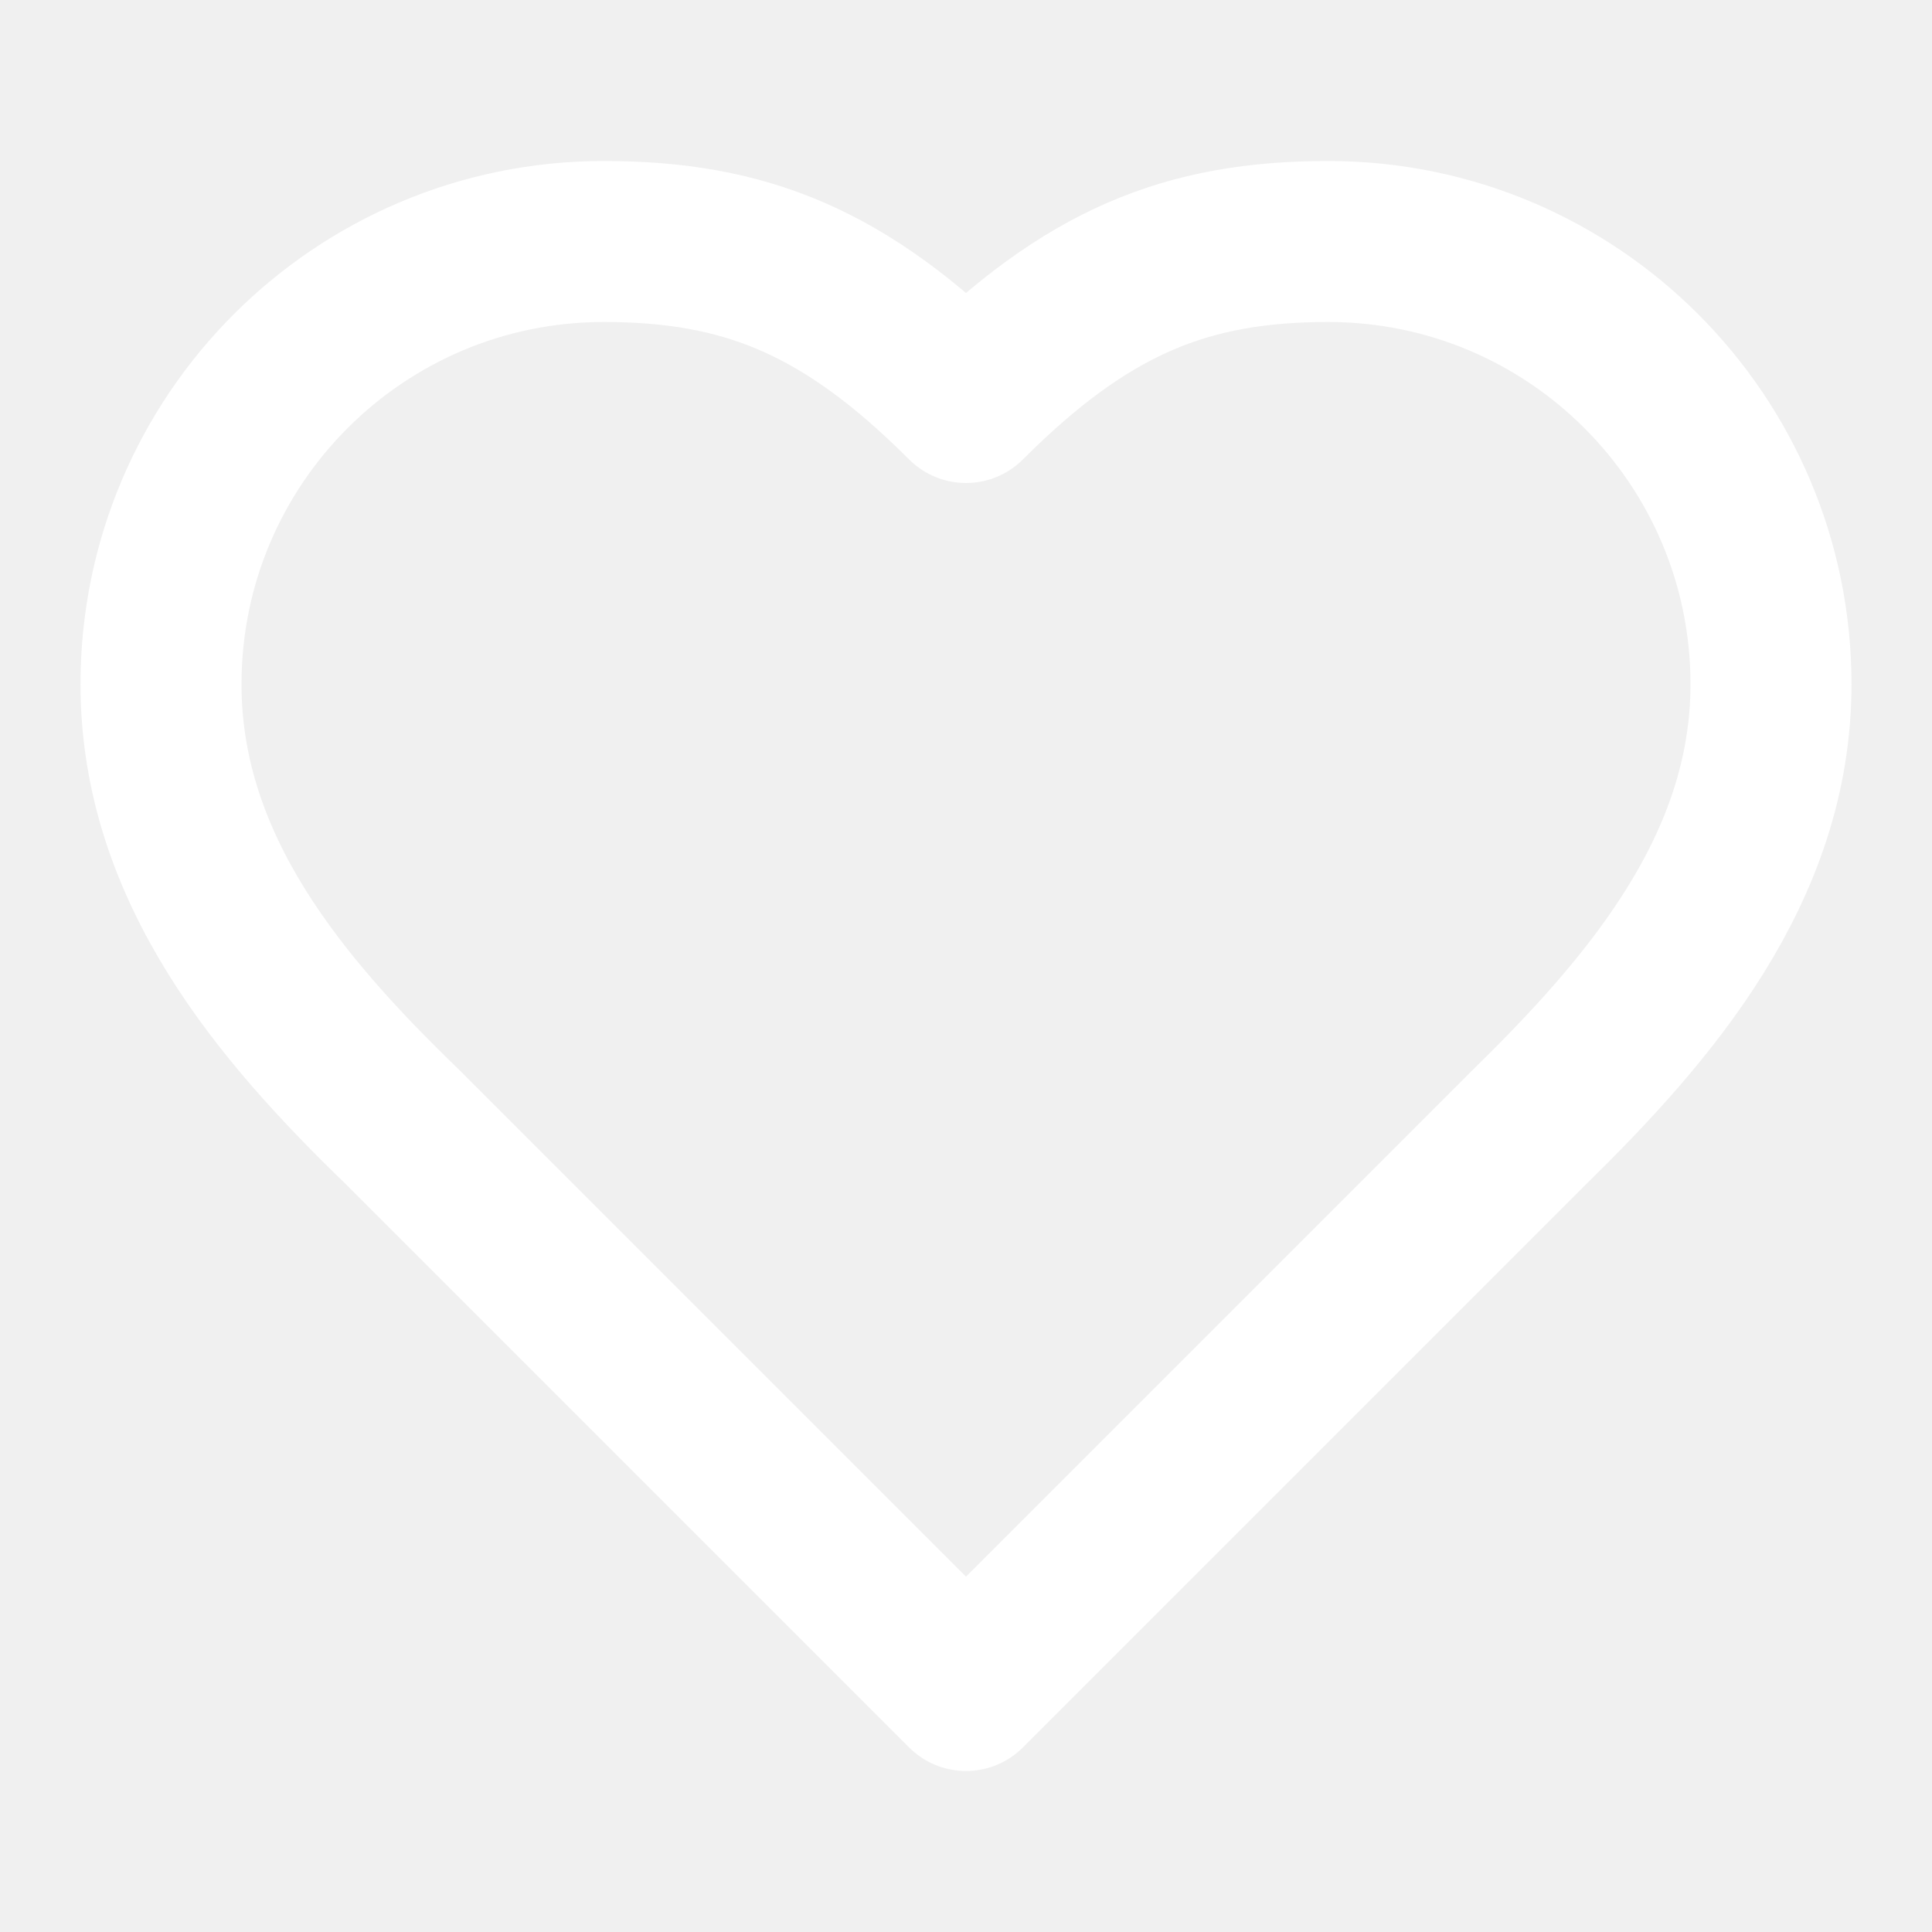
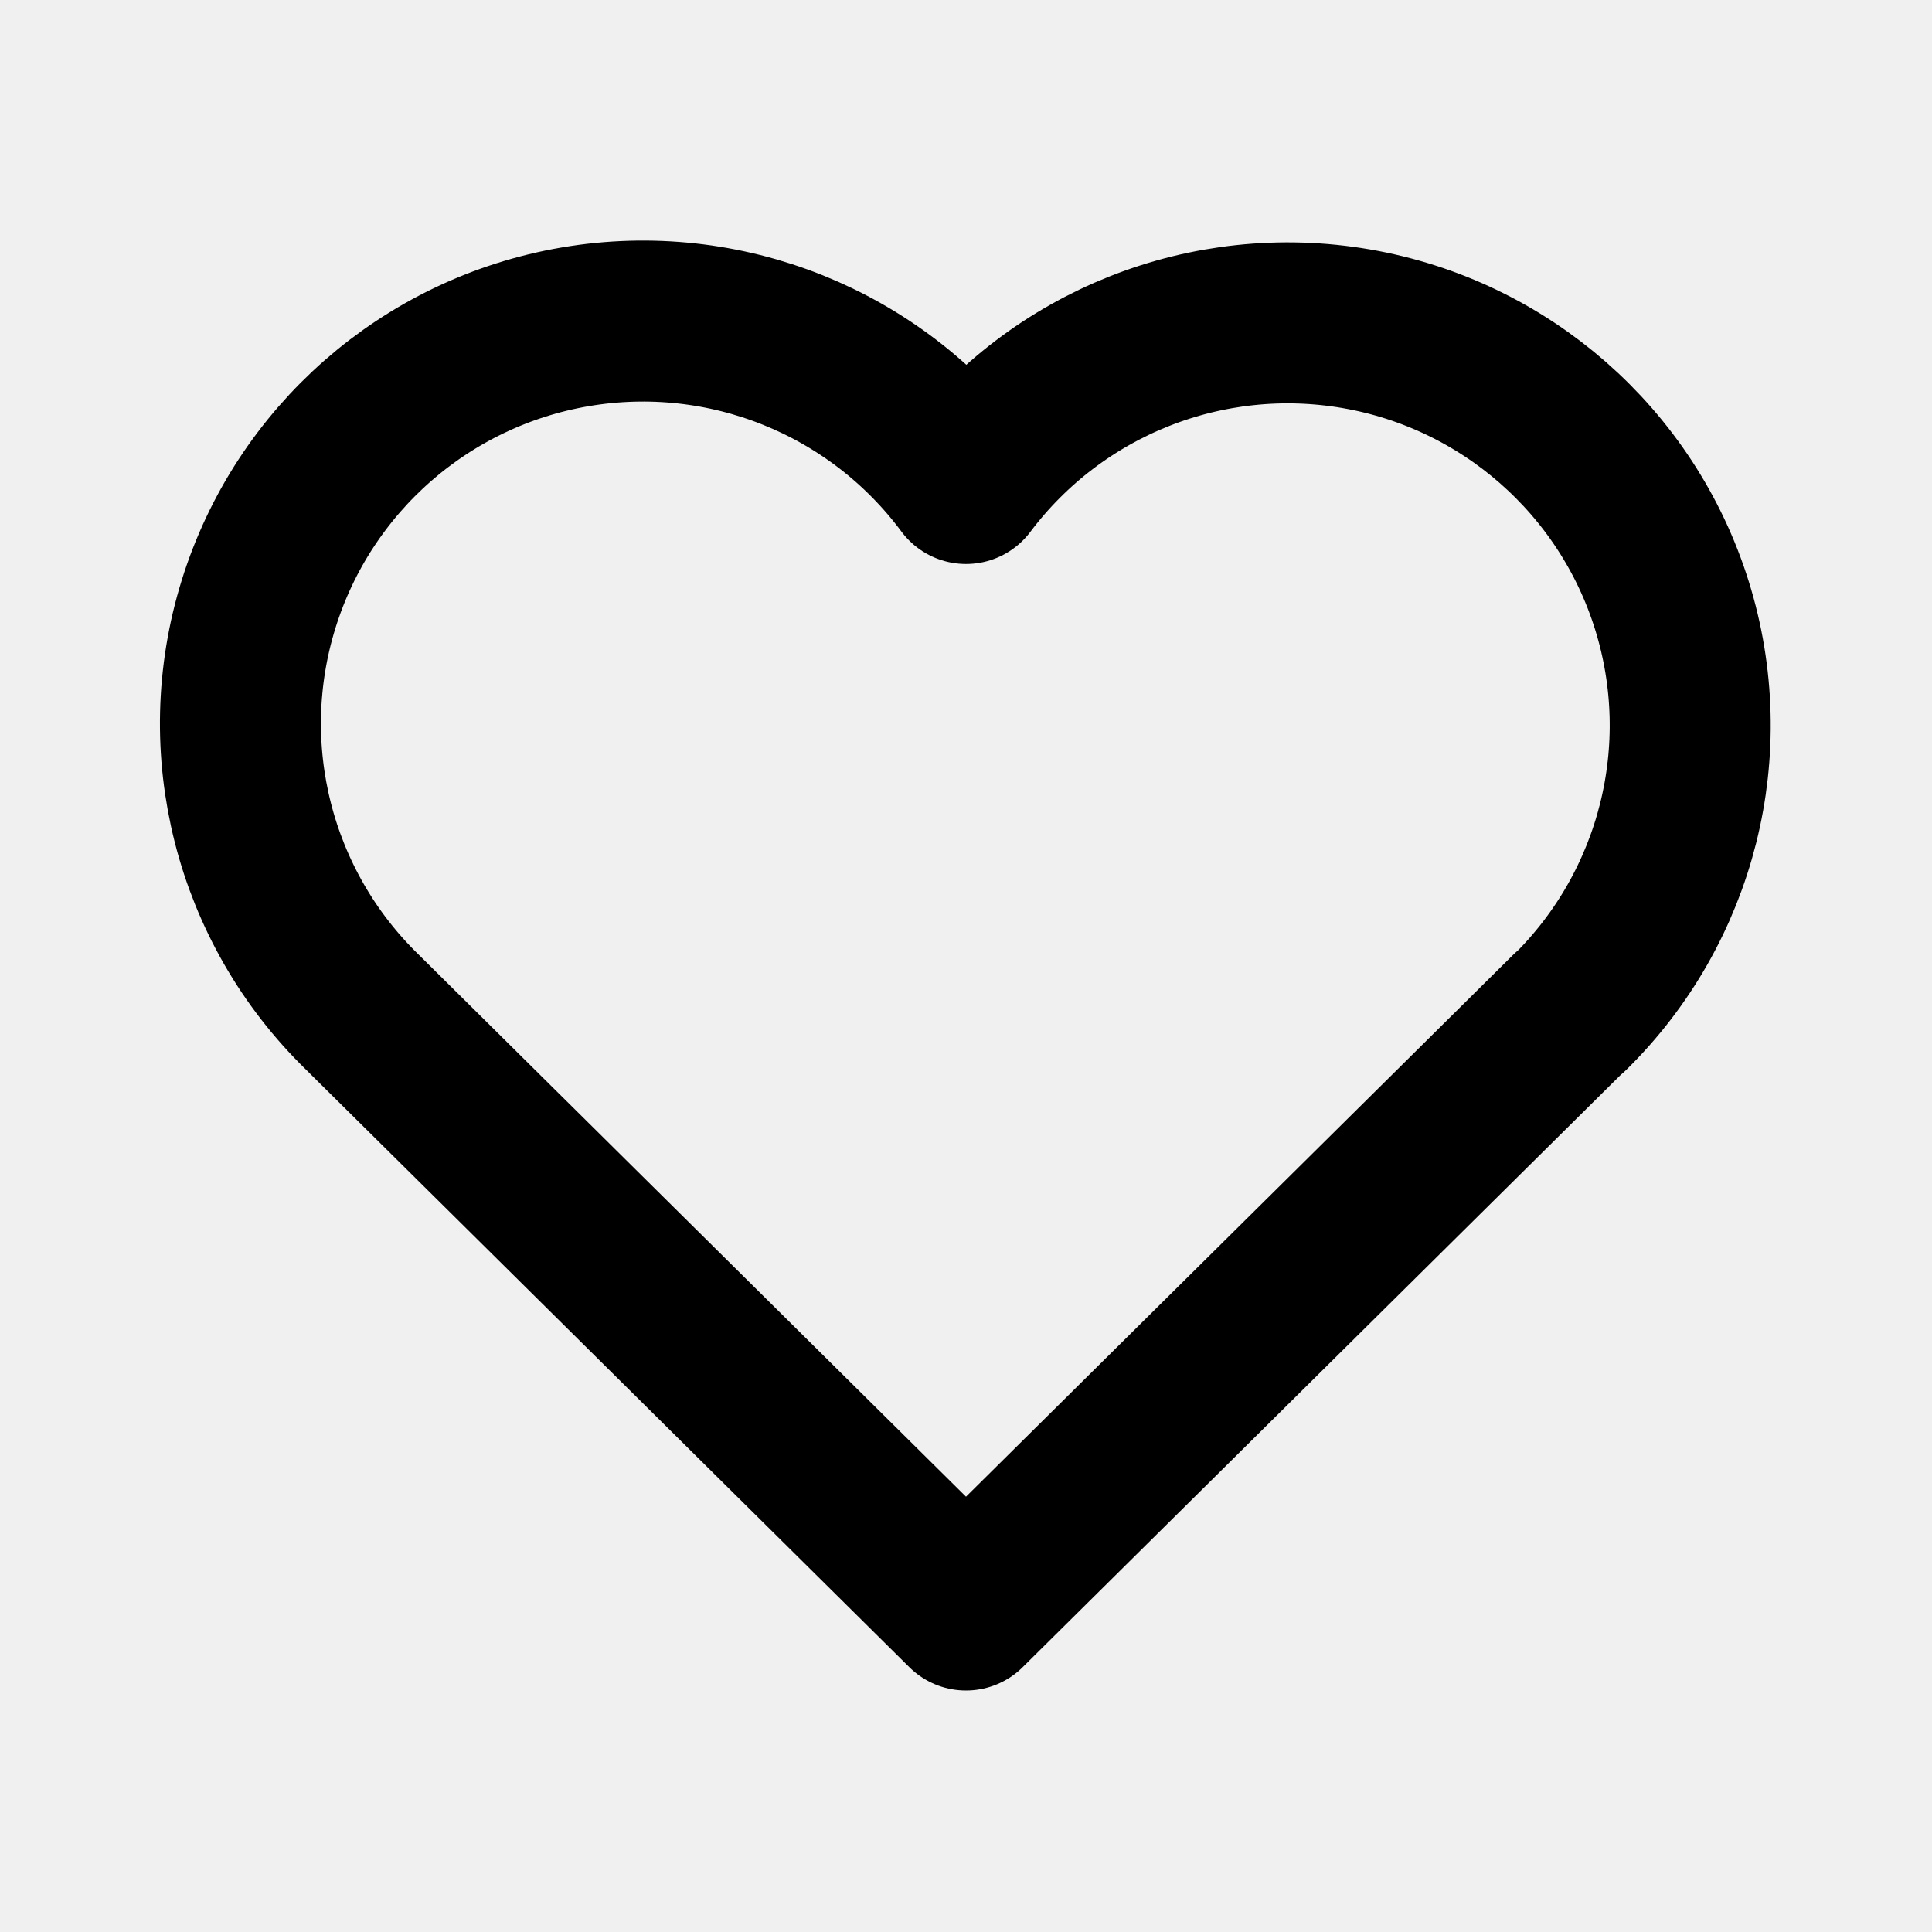
- <svg xmlns="http://www.w3.org/2000/svg" width="24" height="24" viewBox="0 0 24 24" fill="none" stroke="#FFFFFF" stroke-width="2" stroke-linecap="round" stroke-linejoin="round">
-   <path d="M19 14c1.49-1.46 3-3.21 3-5.5A5.5 5.5 0 0 0 16.5 3c-1.76 0-3 .5-4.5 2-1.5-1.5-2.74-2-4.5-2A5.5 5.5 0 0 0 2 8.5c0 2.3 1.5 4.05 3 5.5l7 7Z" />
+ <svg xmlns="http://www.w3.org/2000/svg" width="24" height="24" viewBox="0 0 24 24" fill="none" stroke="currentColor" stroke-width="2" stroke-linecap="round" stroke-linejoin="round" class="icon icon-tabler icons-tabler-outline icon-tabler-heart">
+   <path stroke="none" d="M0 0h24v24H0z" fill="none" />
+   <path d="M19.5 12.572l-7.5 7.428l-7.5 -7.428a5 5 0 1 1 7.5 -6.566a5 5 0 1 1 7.5 6.572" />
</svg>
